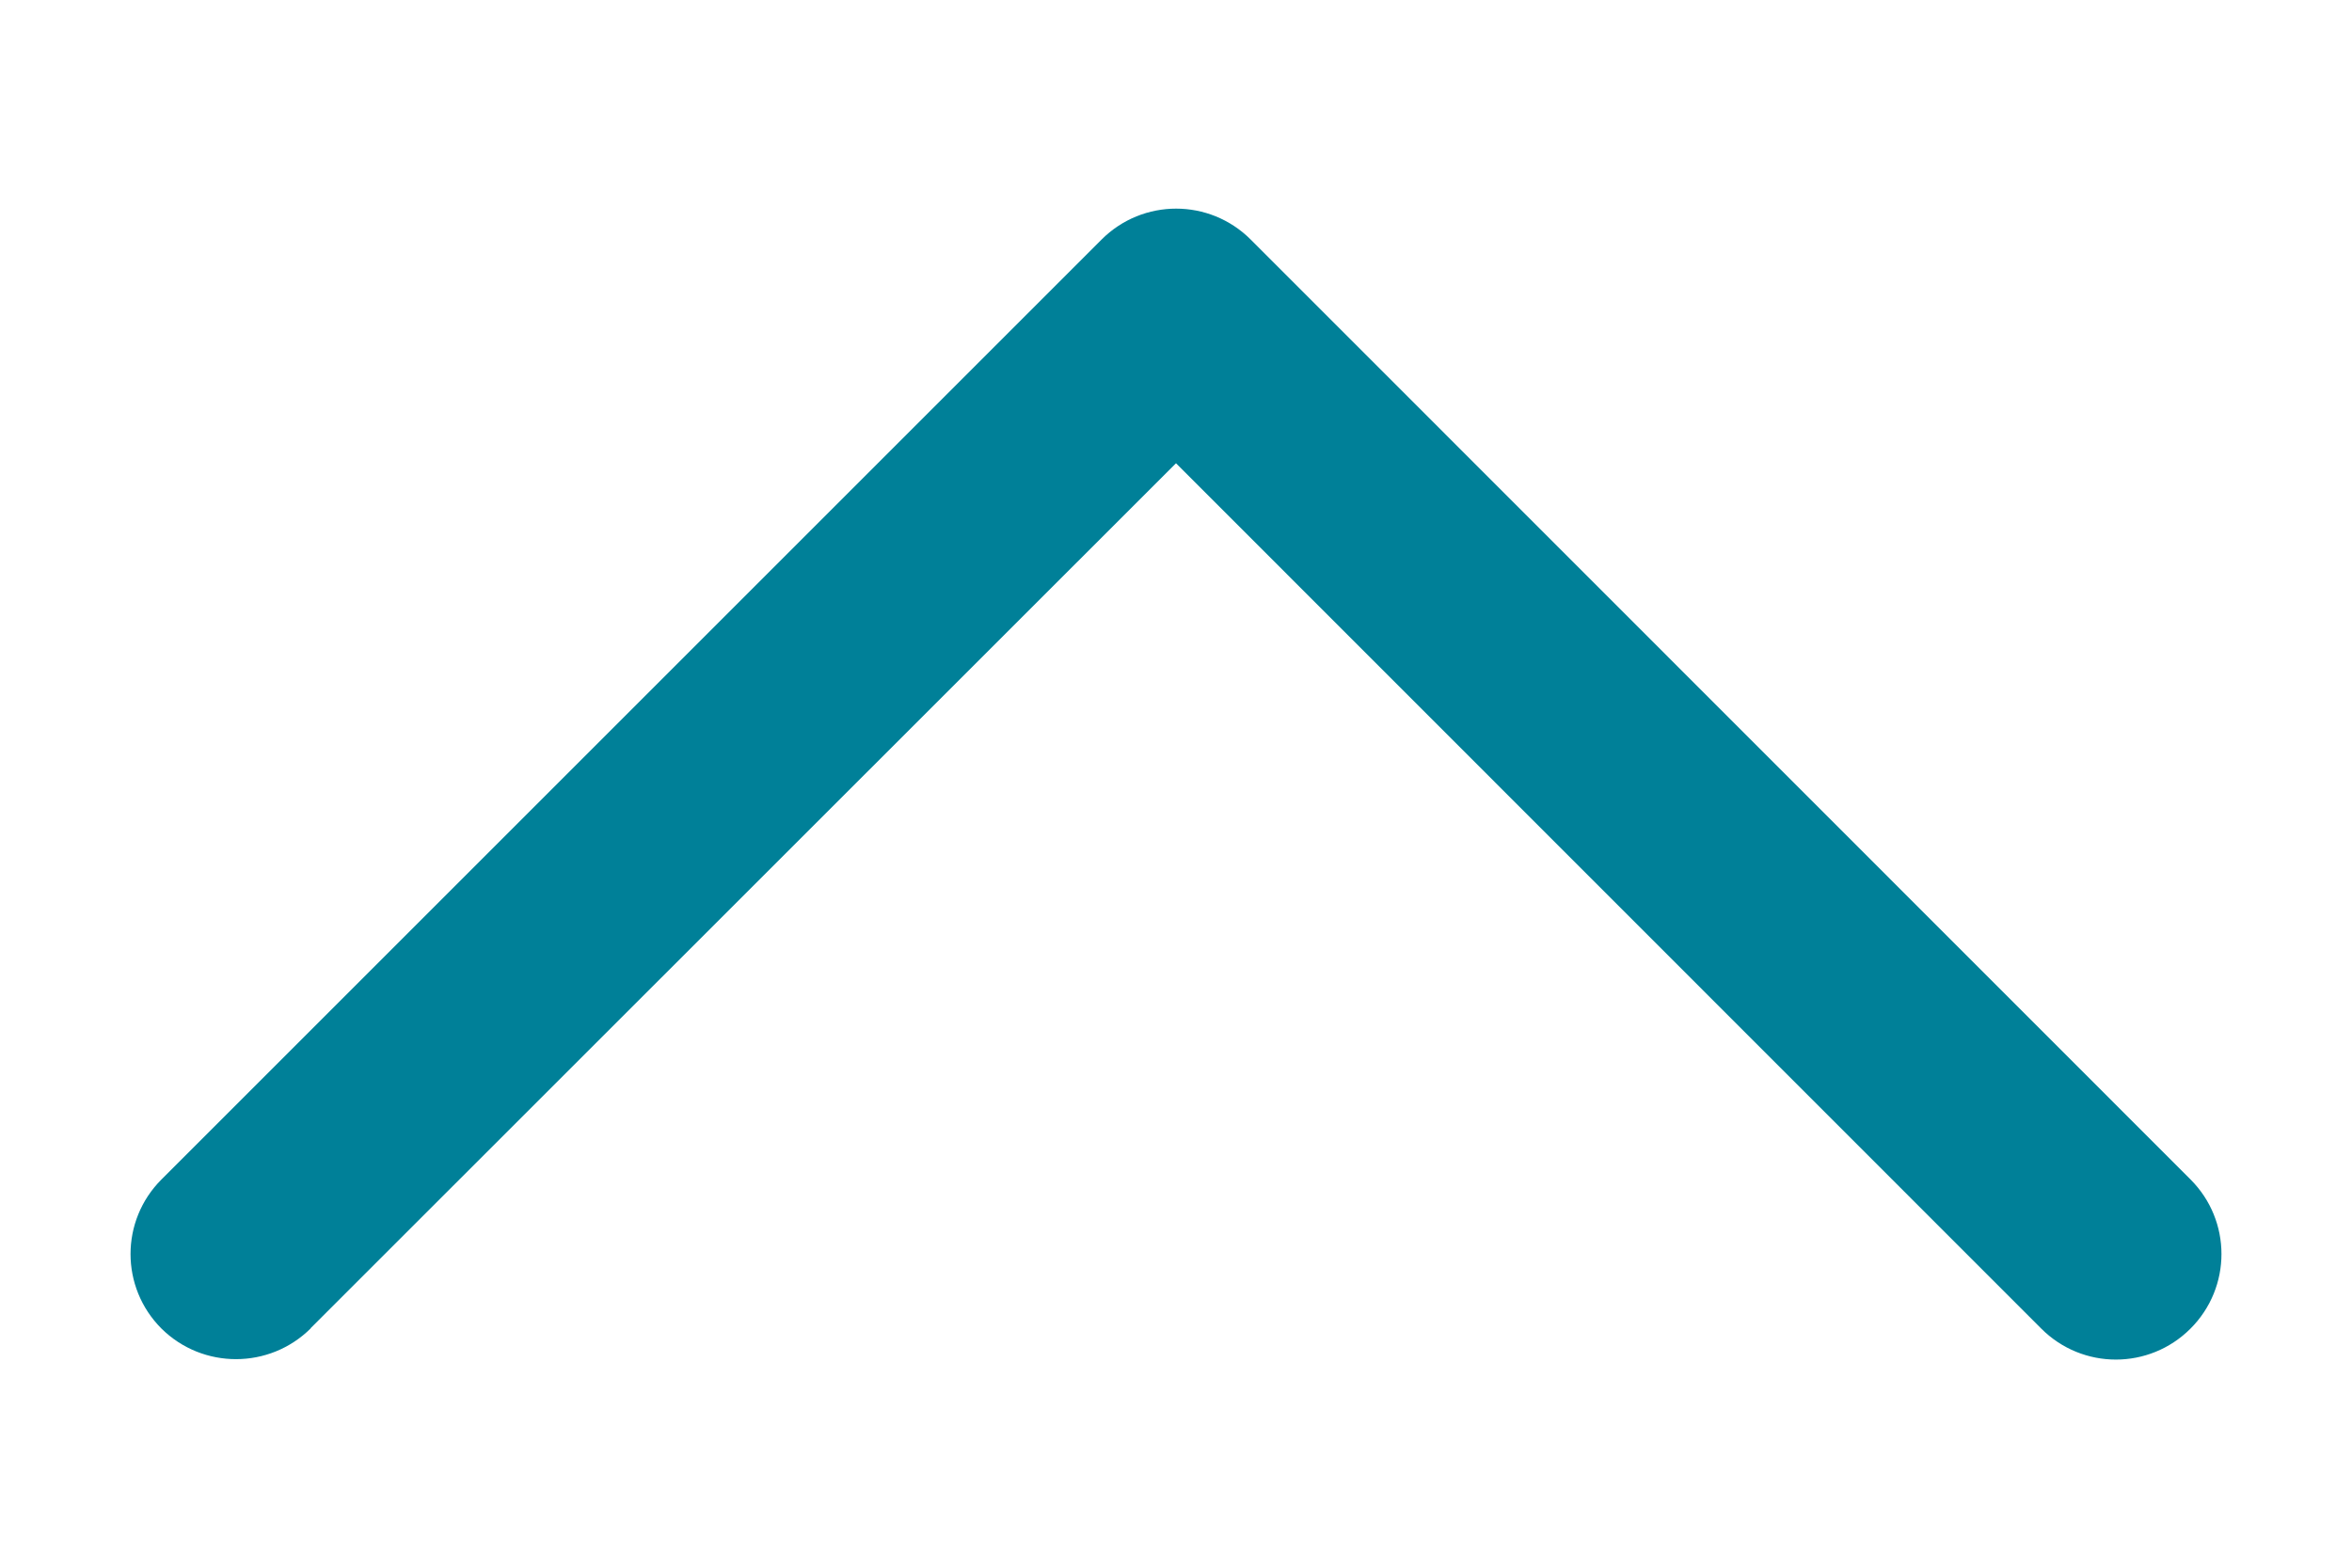
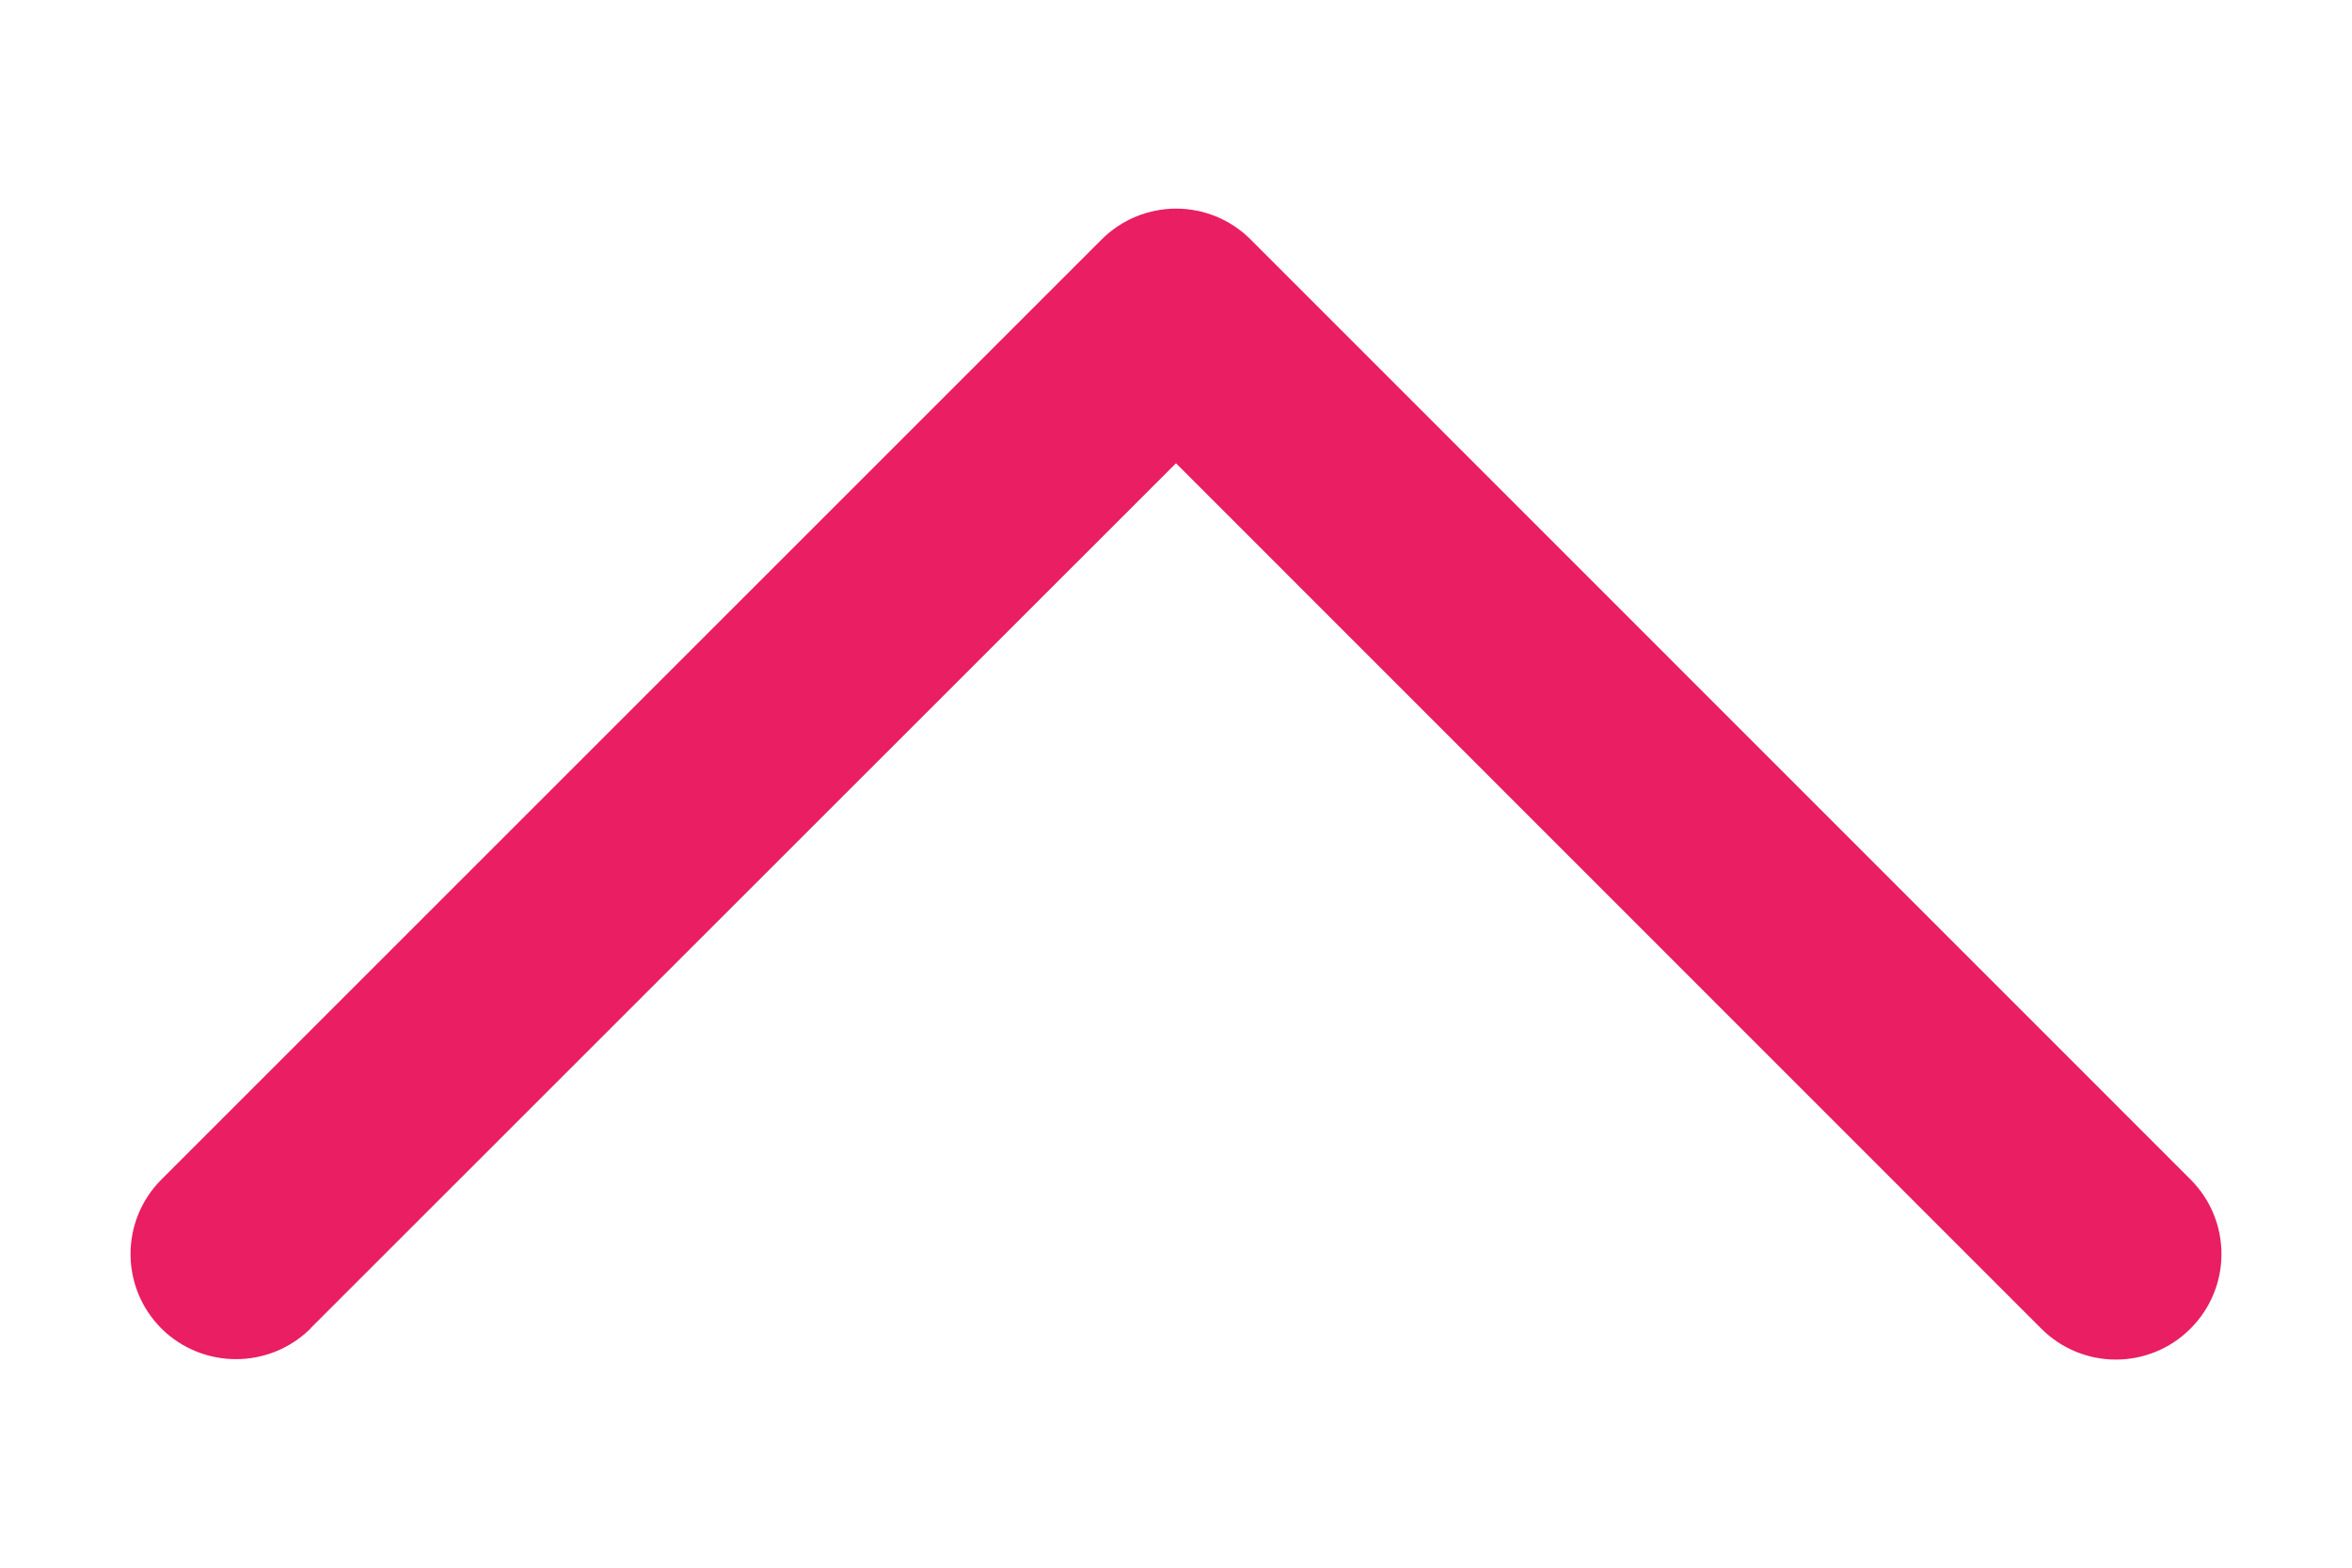
<svg xmlns="http://www.w3.org/2000/svg" x="0px" y="0px" width="9px" height="6px" viewBox="0 0 9 6" enable-background="new 0 0 9 6" xml:space="preserve" version="1.1" id="svg4">
  <defs id="defs8" />
-   <path d="M 1.189,5.083 4.5,1.773 7.811,5.085 c 0.158,0.158 0.413,0.158 0.571,0 0.158,-0.158 0.158,-0.413 0,-0.571 l -3.596,-3.597 0,0 0,0 c -0.158,-0.158 -0.413,-0.158 -0.571,0 L 0.618,4.514 c -0.158,0.158 -0.158,0.413 0,0.571 0.158,0.156 0.413,0.156 0.571,-0.001 z" fill="#3daee9" id="path2" style="fill:#008098;fill-opacity:1" />
+   <path d="M 1.189,5.083 4.5,1.773 7.811,5.085 c 0.158,0.158 0.413,0.158 0.571,0 0.158,-0.158 0.158,-0.413 0,-0.571 l -3.596,-3.597 0,0 0,0 c -0.158,-0.158 -0.413,-0.158 -0.571,0 L 0.618,4.514 c -0.158,0.158 -0.158,0.413 0,0.571 0.158,0.156 0.413,0.156 0.571,-0.001 z" fill="#3daee9" id="path2" style="fill:#e91e63;fill-opacity:1" />
</svg>
